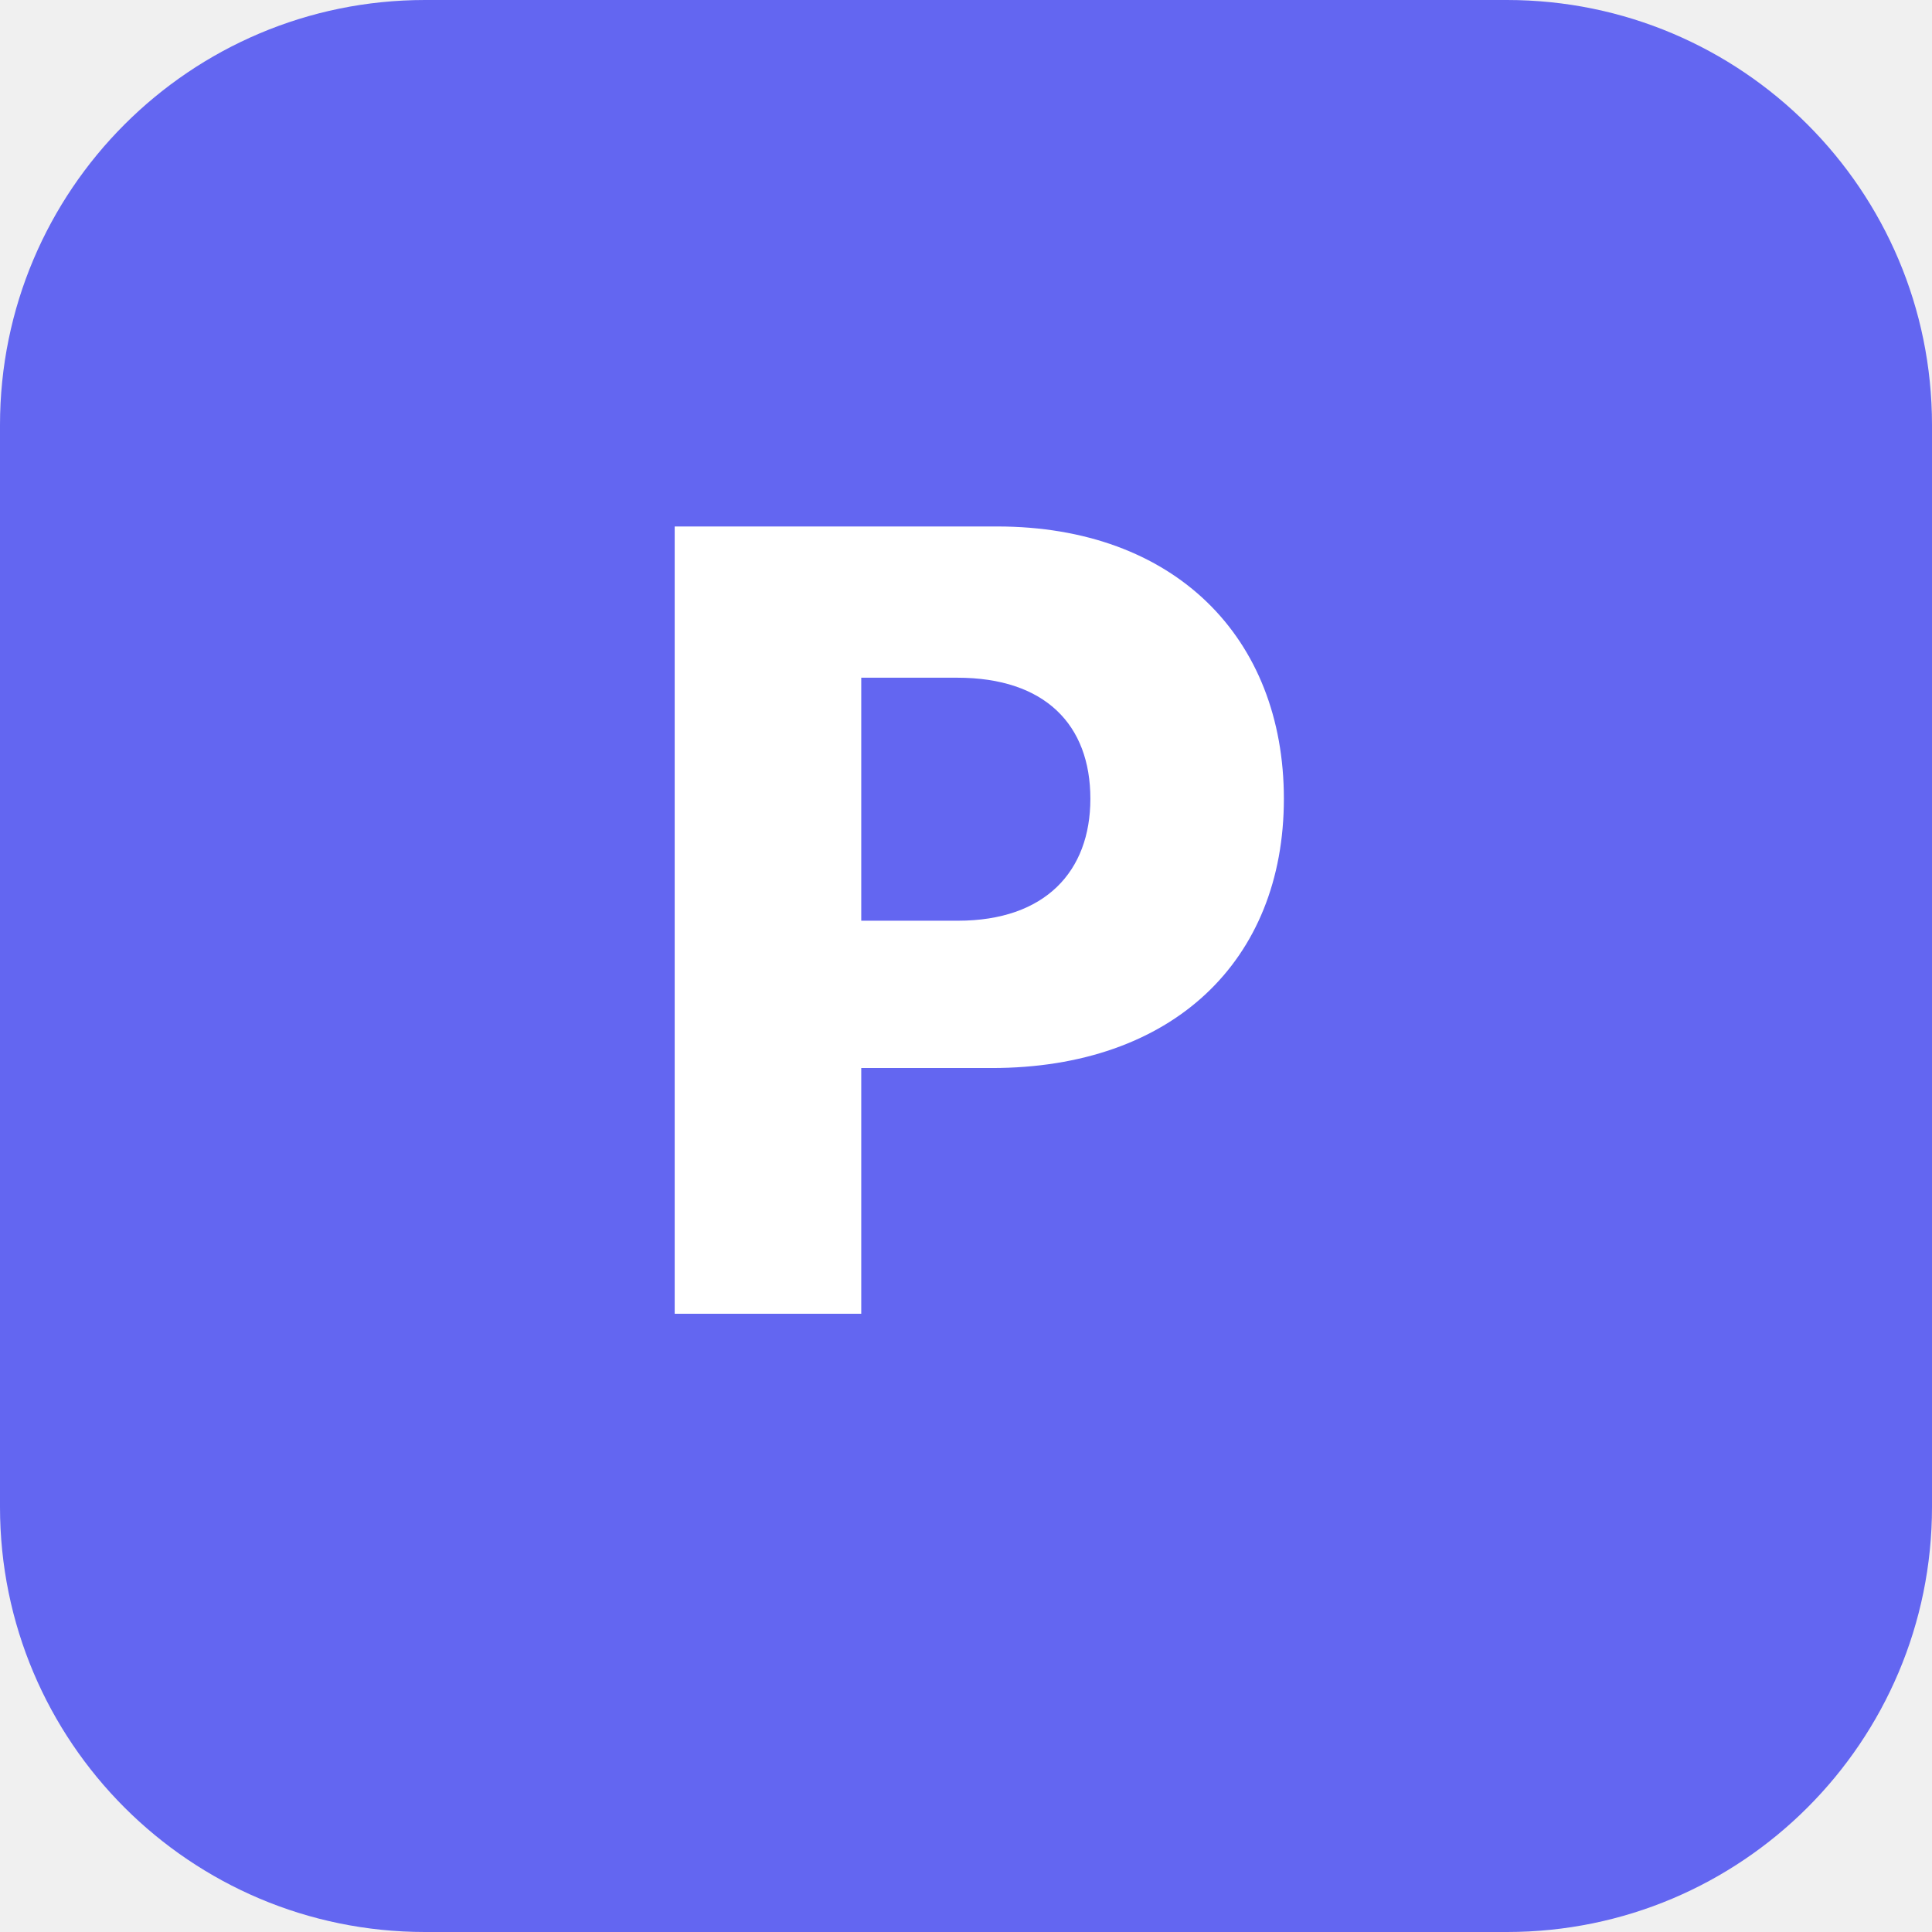
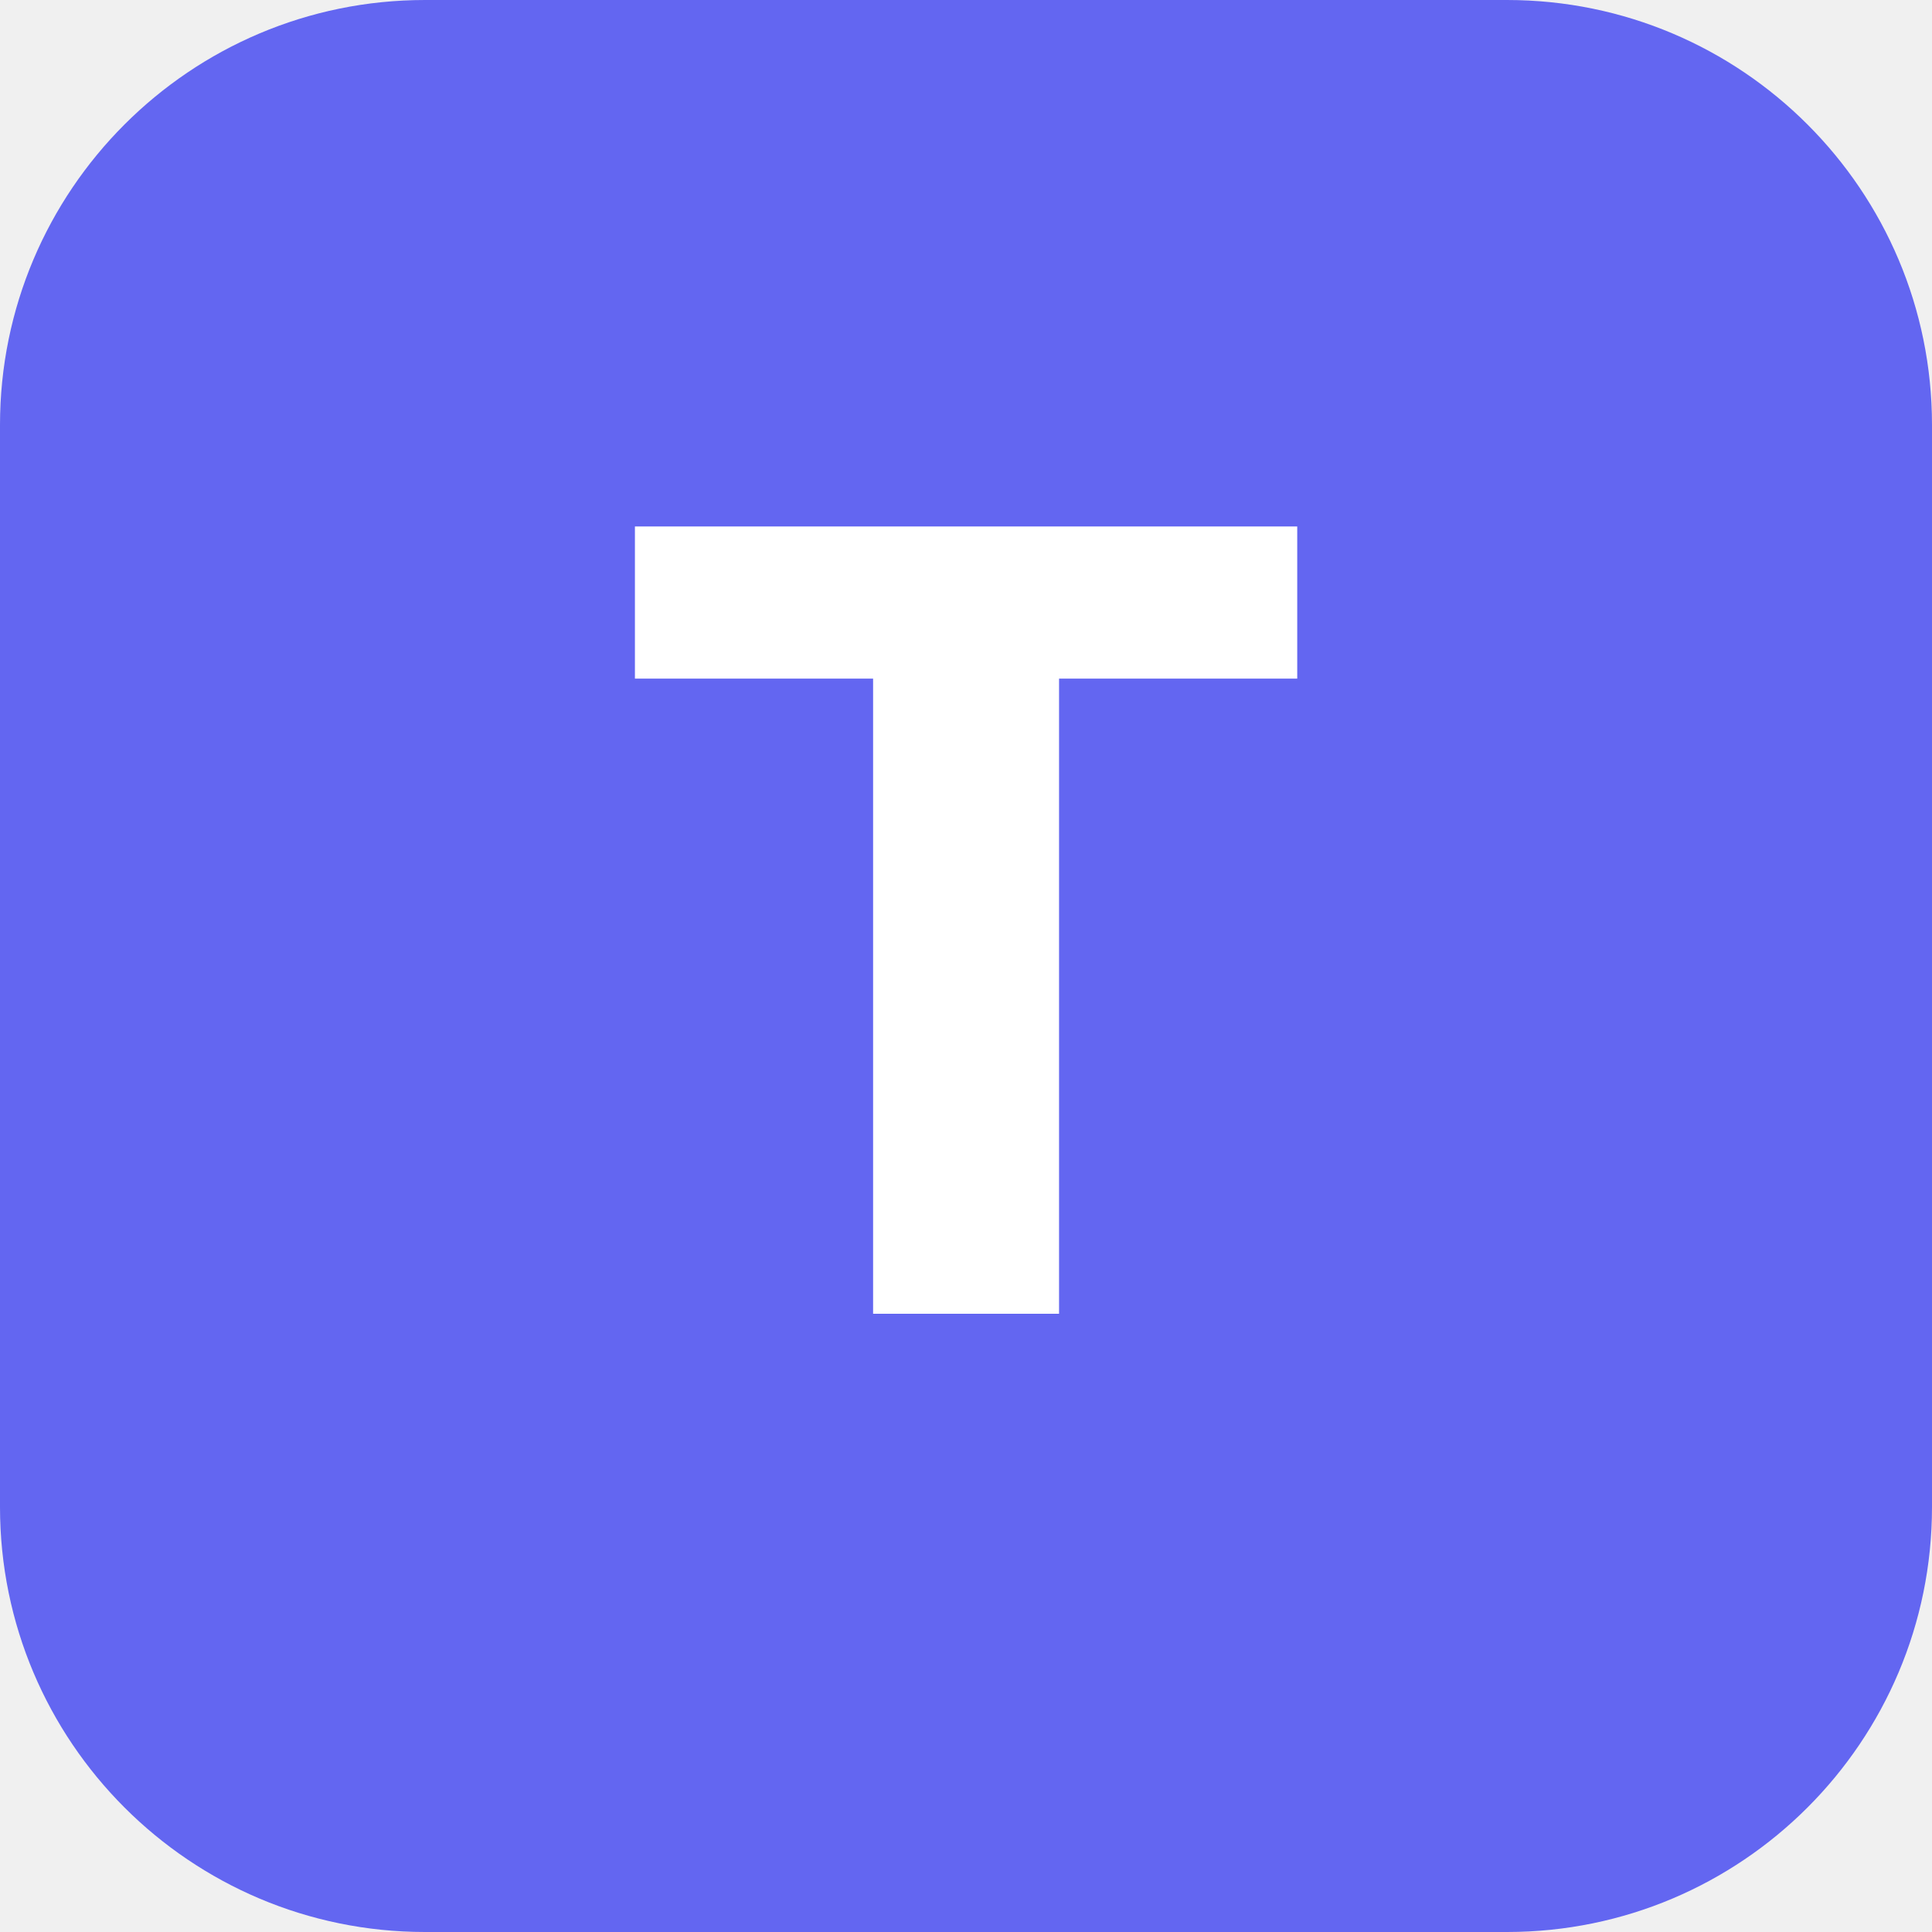
<svg xmlns="http://www.w3.org/2000/svg" viewBox="0 0 100 100">
  <rect width="100" height="100" rx="22" fill="#6366f1" />
-   <text x="50" y="68" font-family="Inter, system-ui, sans-serif" font-size="56" font-weight="800" fill="#fff" text-anchor="middle">P</text>
+   <text x="50" y="68" font-family="Inter, system-ui, sans-serif" font-size="56" font-weight="800" fill="#fff" text-anchor="middle">T</text>
</svg>
